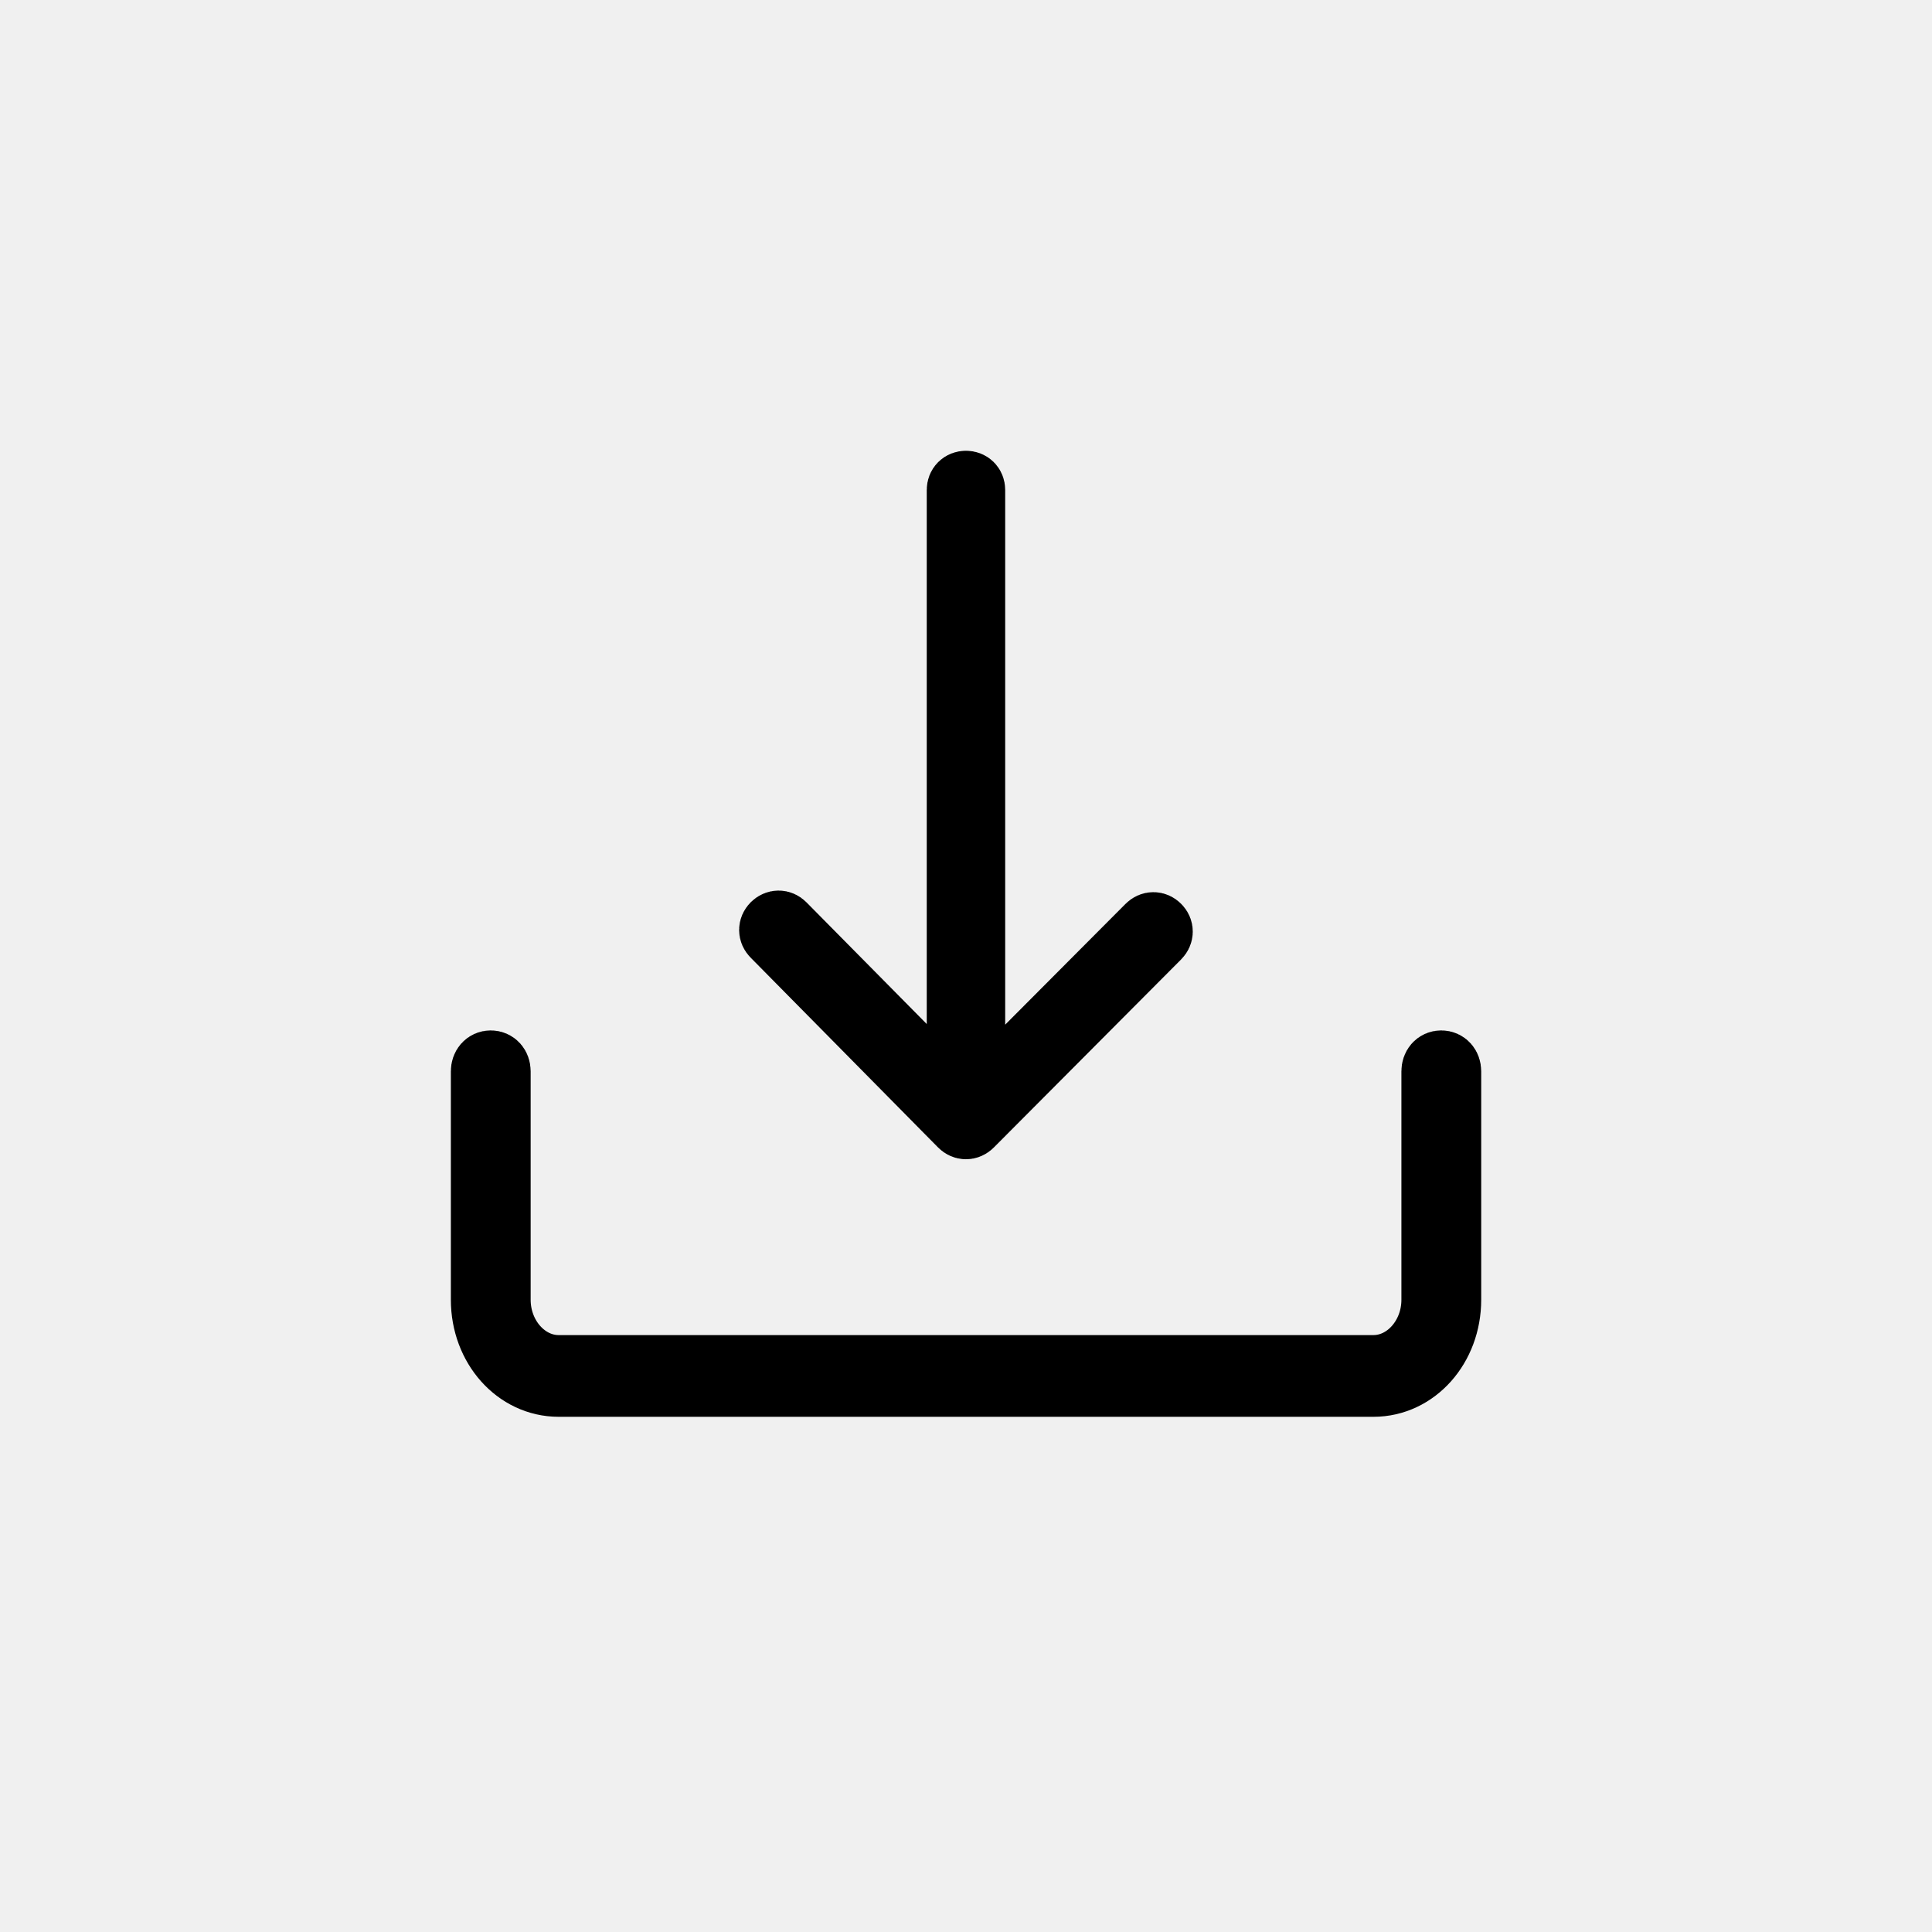
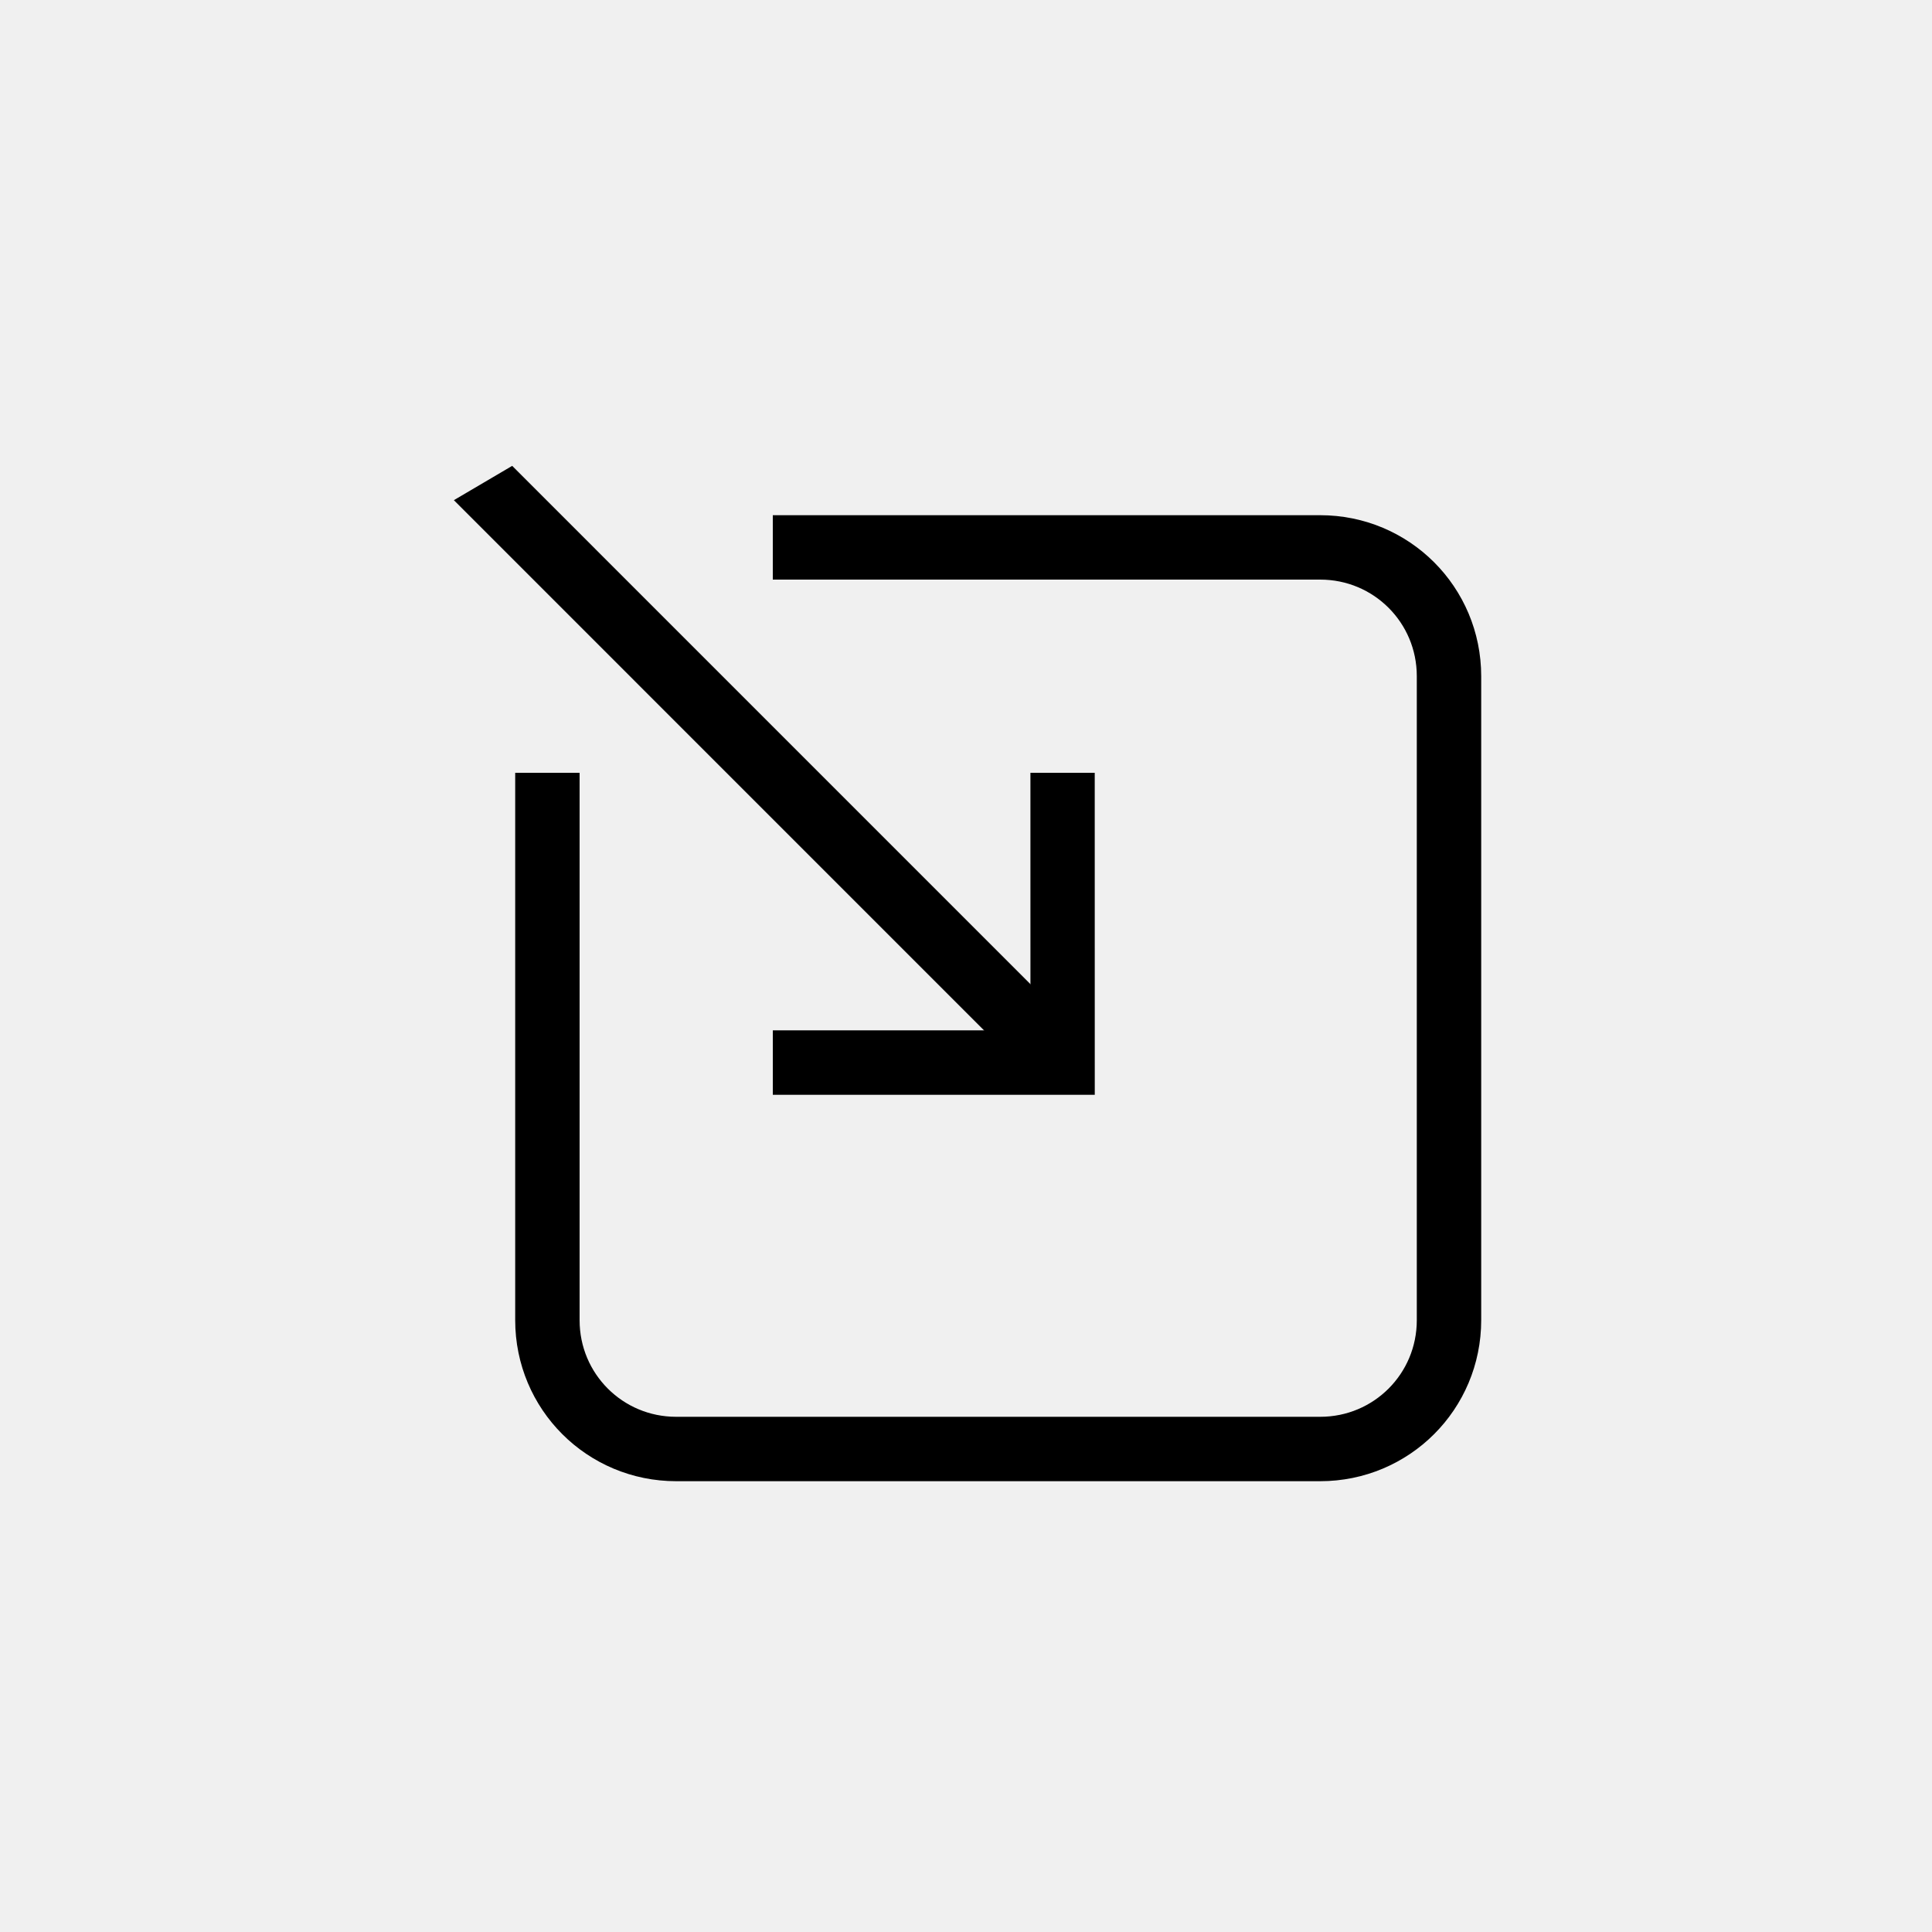
<svg xmlns="http://www.w3.org/2000/svg" width="30" height="30" version="1.1" viewBox="0 0 30 30" id="svg8">
-   <defs id="defs12" />
-   <path d="m 7.62,16.5 c 0.071,0 0.12,0.056 0.12,0.135 v 3.548 c 0,0.574 0.423,1.048 0.934,1.048 H 21.327 c 0.511,0 0.934,-0.474 0.934,-1.048 v -3.548 c 0,-0.079 0.048,-0.135 0.119,-0.135 0.071,0 0.12,0.056 0.12,0.135 v 3.548 c 0,0.733 -0.52,1.317 -1.173,1.317 H 8.675 c -0.653,0 -1.174,-0.584 -1.174,-1.317 v -3.548 c 0,-0.079 0.049,-0.135 0.12,-0.135 z" color="#000000" stroke-width="1.303" id="path2" style="fill:none;stroke:#000000;stroke-width:1;stroke-miterlimit:4;stroke-dasharray:none;stroke-opacity:1" />
-   <path d="m 14.999,7.499 c 0.065,0 0.11,0.044 0.11,0.109 v 9.512 l 2.722,-2.732 c 0.047,-0.047 0.111,-0.047 0.157,0 0.046,0.046 0.045,0.111 -0.002,0.158 l -2.909,2.921 c -0.047,0.047 -0.111,0.045 -0.157,-0.002 l -2.909,-2.946 c -0.046,-0.046 -0.046,-0.11 0,-0.156 0.047,-0.046 0.111,-0.047 0.157,0 l 2.722,2.754 V 7.608 c 0,-0.065 0.045,-0.109 0.11,-0.109 z" color="#000000" stroke-linejoin="round" stroke-width="1.257" id="path4" style="fill:none;stroke:#000000;stroke-width:0.999;stroke-miterlimit:4;stroke-dasharray:none;stroke-opacity:1" />
+   <defs id="defs12">
+     <clipPath id="clip0_1179:2925">
+       <rect width="22" height="22" fill="#ffffff" id="rect14794" x="0" y="0" />
+     </clipPath>
+     <clipPath id="clip0_1179:2925-8">
+       <rect width="22" height="22" fill="#ffffff" transform="translate(0.742188)" id="rect14794-5" x="0" y="0" />
+     </clipPath>
+     <linearGradient id="0">
+       <stop style="stop-color:#000000;stop-opacity:0;" offset="0" id="stop16685" />
+     </linearGradient>
+     <linearGradient id="0-1">
+       <stop style="stop-color:#000000;stop-opacity:0;" offset="0" id="stop16685-7" />
+     </linearGradient>
+   </defs>
+   <g transform="matrix(1.036591,0,0,0.7951411,-21.15825,-780.5124)" id="g4" style="stroke-width:1.101;stroke-miterlimit:4;stroke-dasharray:none">
+     <g id="g1518" transform="matrix(0.9487674,-0.0849613,0.06503001,1.239559,-13.41174,959.8973)" style="stroke-width:1.013;stroke-miterlimit:4;stroke-dasharray:none">
+       <path style="fill:none;stroke:#000000;stroke-width:1.013;stroke-linecap:butt;stroke-linejoin:miter;stroke-miterlimit:4;stroke-dasharray:none;stroke-opacity:1" d="m 45.291,37.355 4.554,0.312 0.311,-4.544" id="path3900" />
+     </g>
+     <path style="fill:none;stroke:#000000;stroke-width:1.101px;stroke-linecap:butt;stroke-linejoin:round;stroke-opacity:1" d="m 27.647,991.035 8.682,11.319" id="path5608" />
+   </g>
+   <path id="rect1032" style="display:inline;fill:none;fill-opacity:0.795;stroke:#000000;stroke-width:1;stroke-miterlimit:3.5" d="m 12,8.5 h 8.5 c 1.108,0 2,0.892 2,2 v 10 c 0,1.108 -0.892,2 -2,2 h -10 C 9.392,22.5 8.5,21.608 8.5,20.5 V 12" />
</svg>
